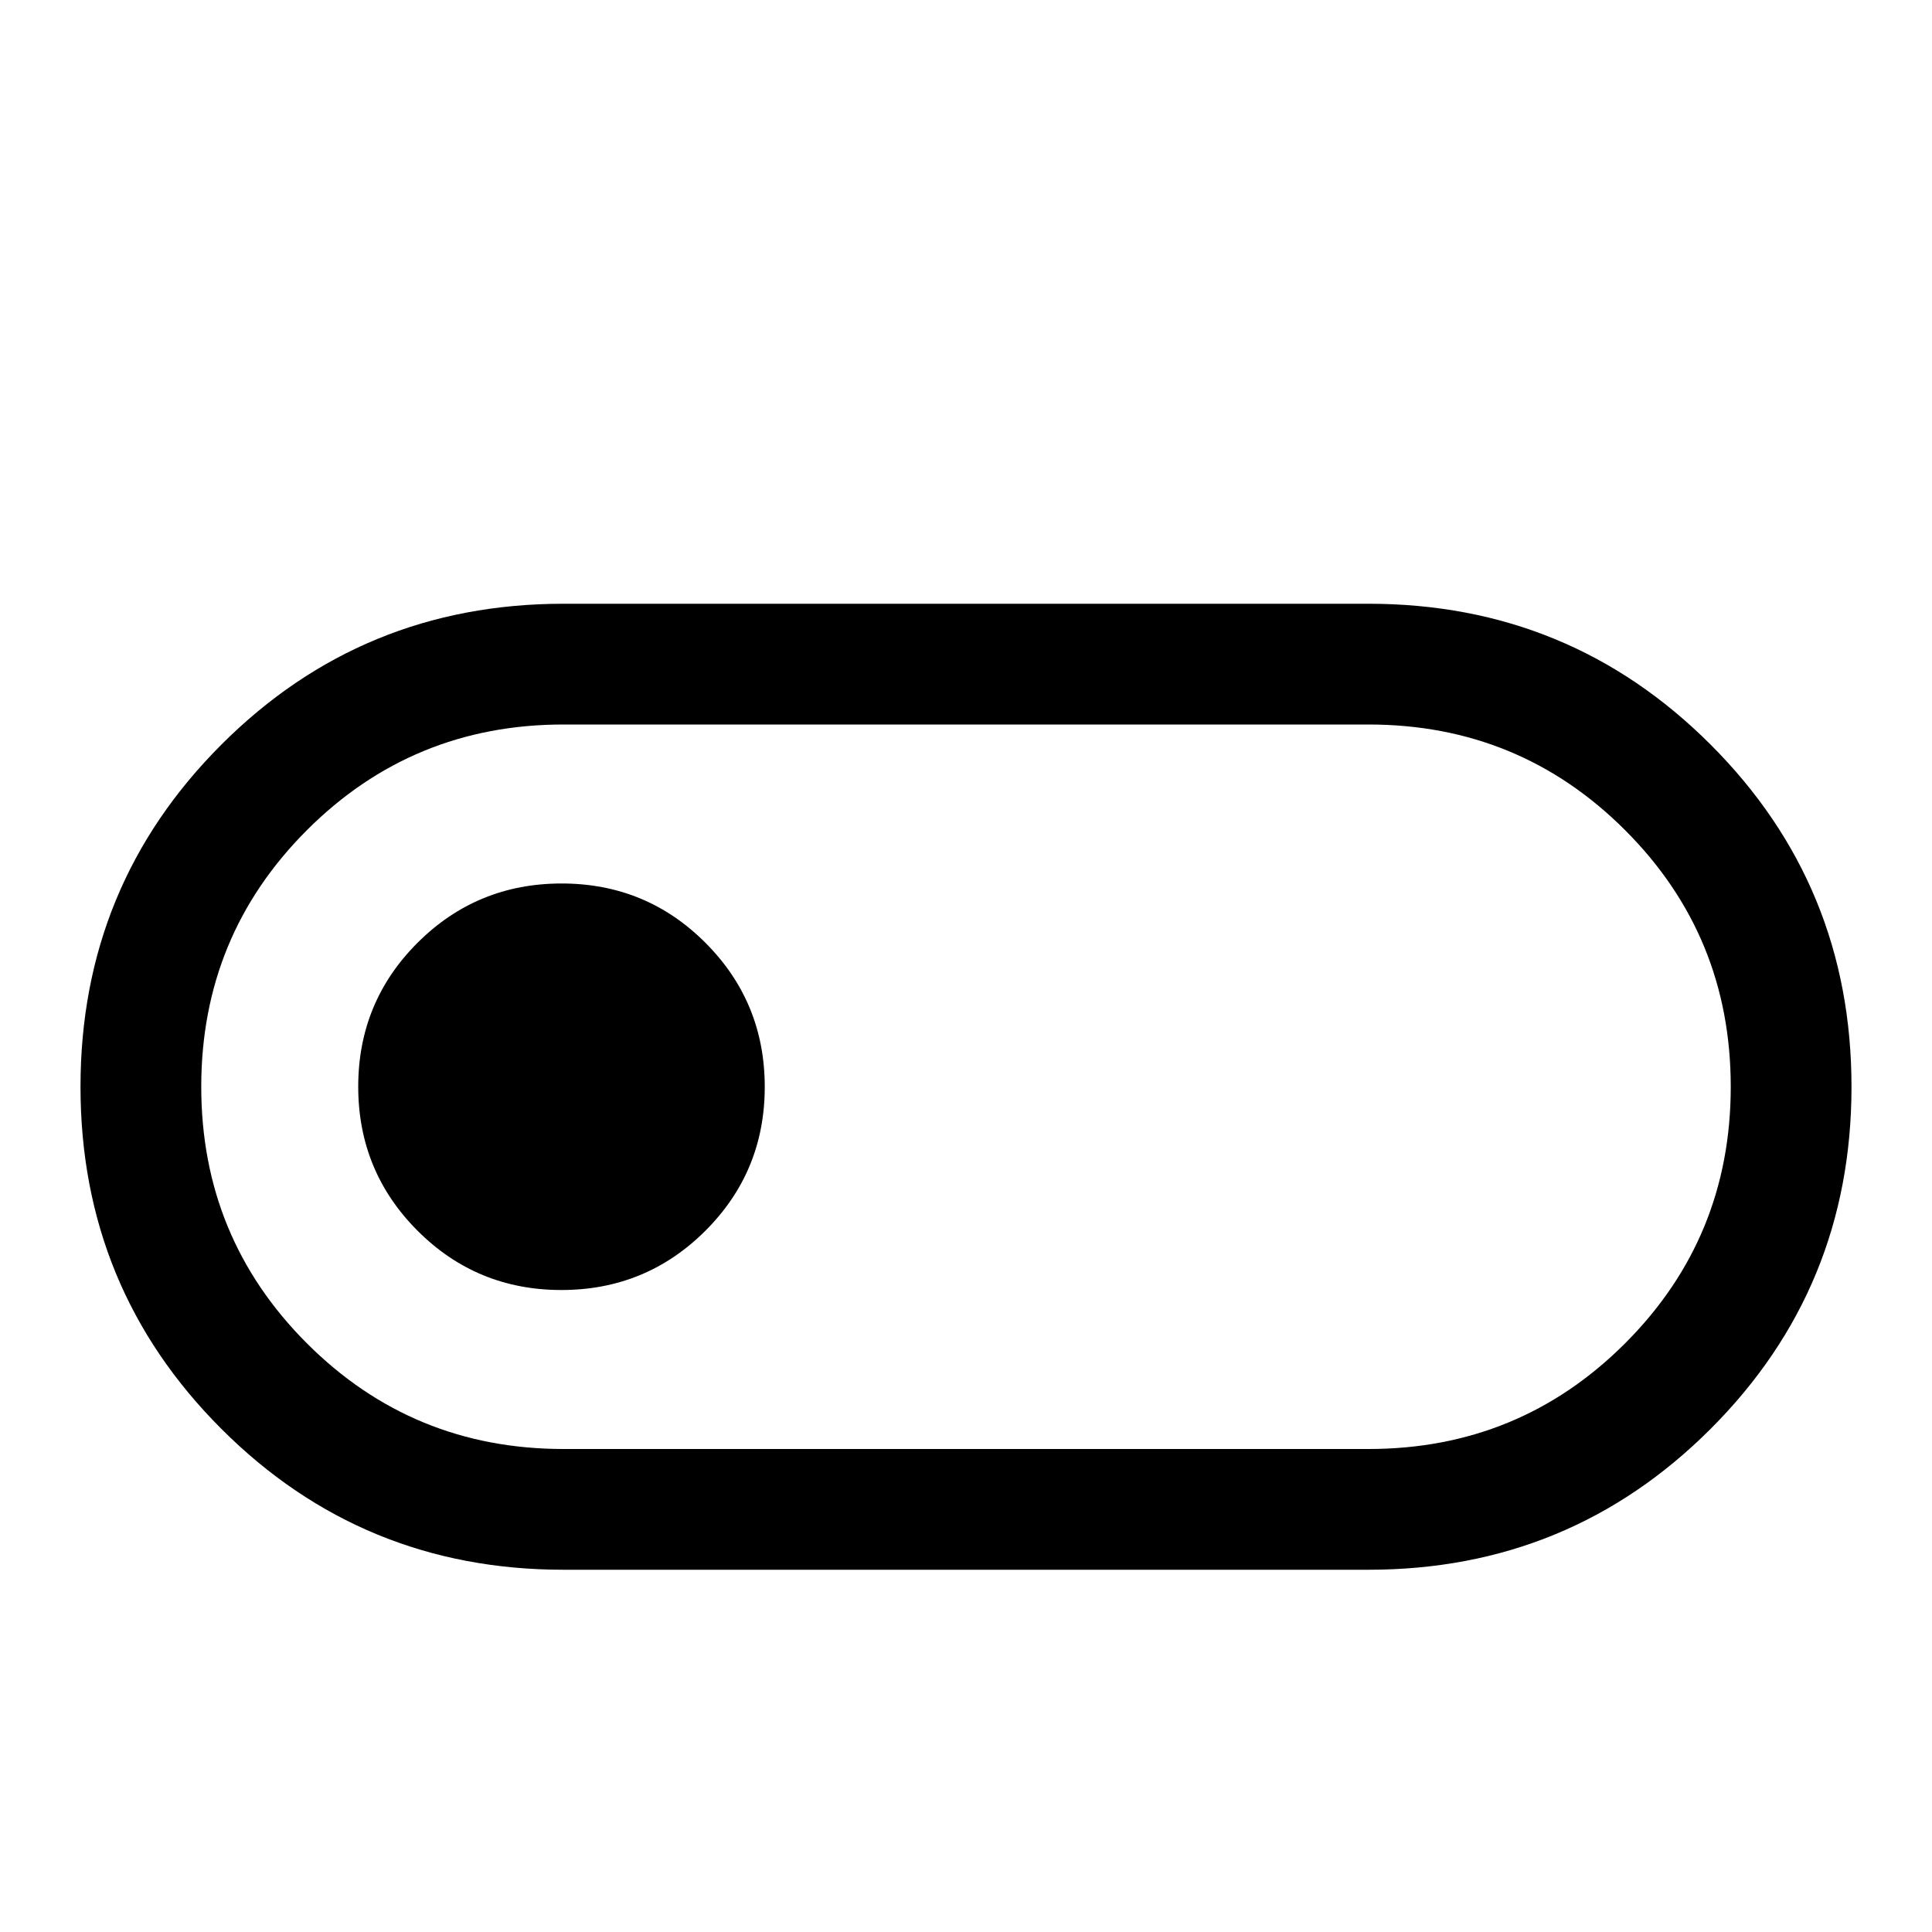
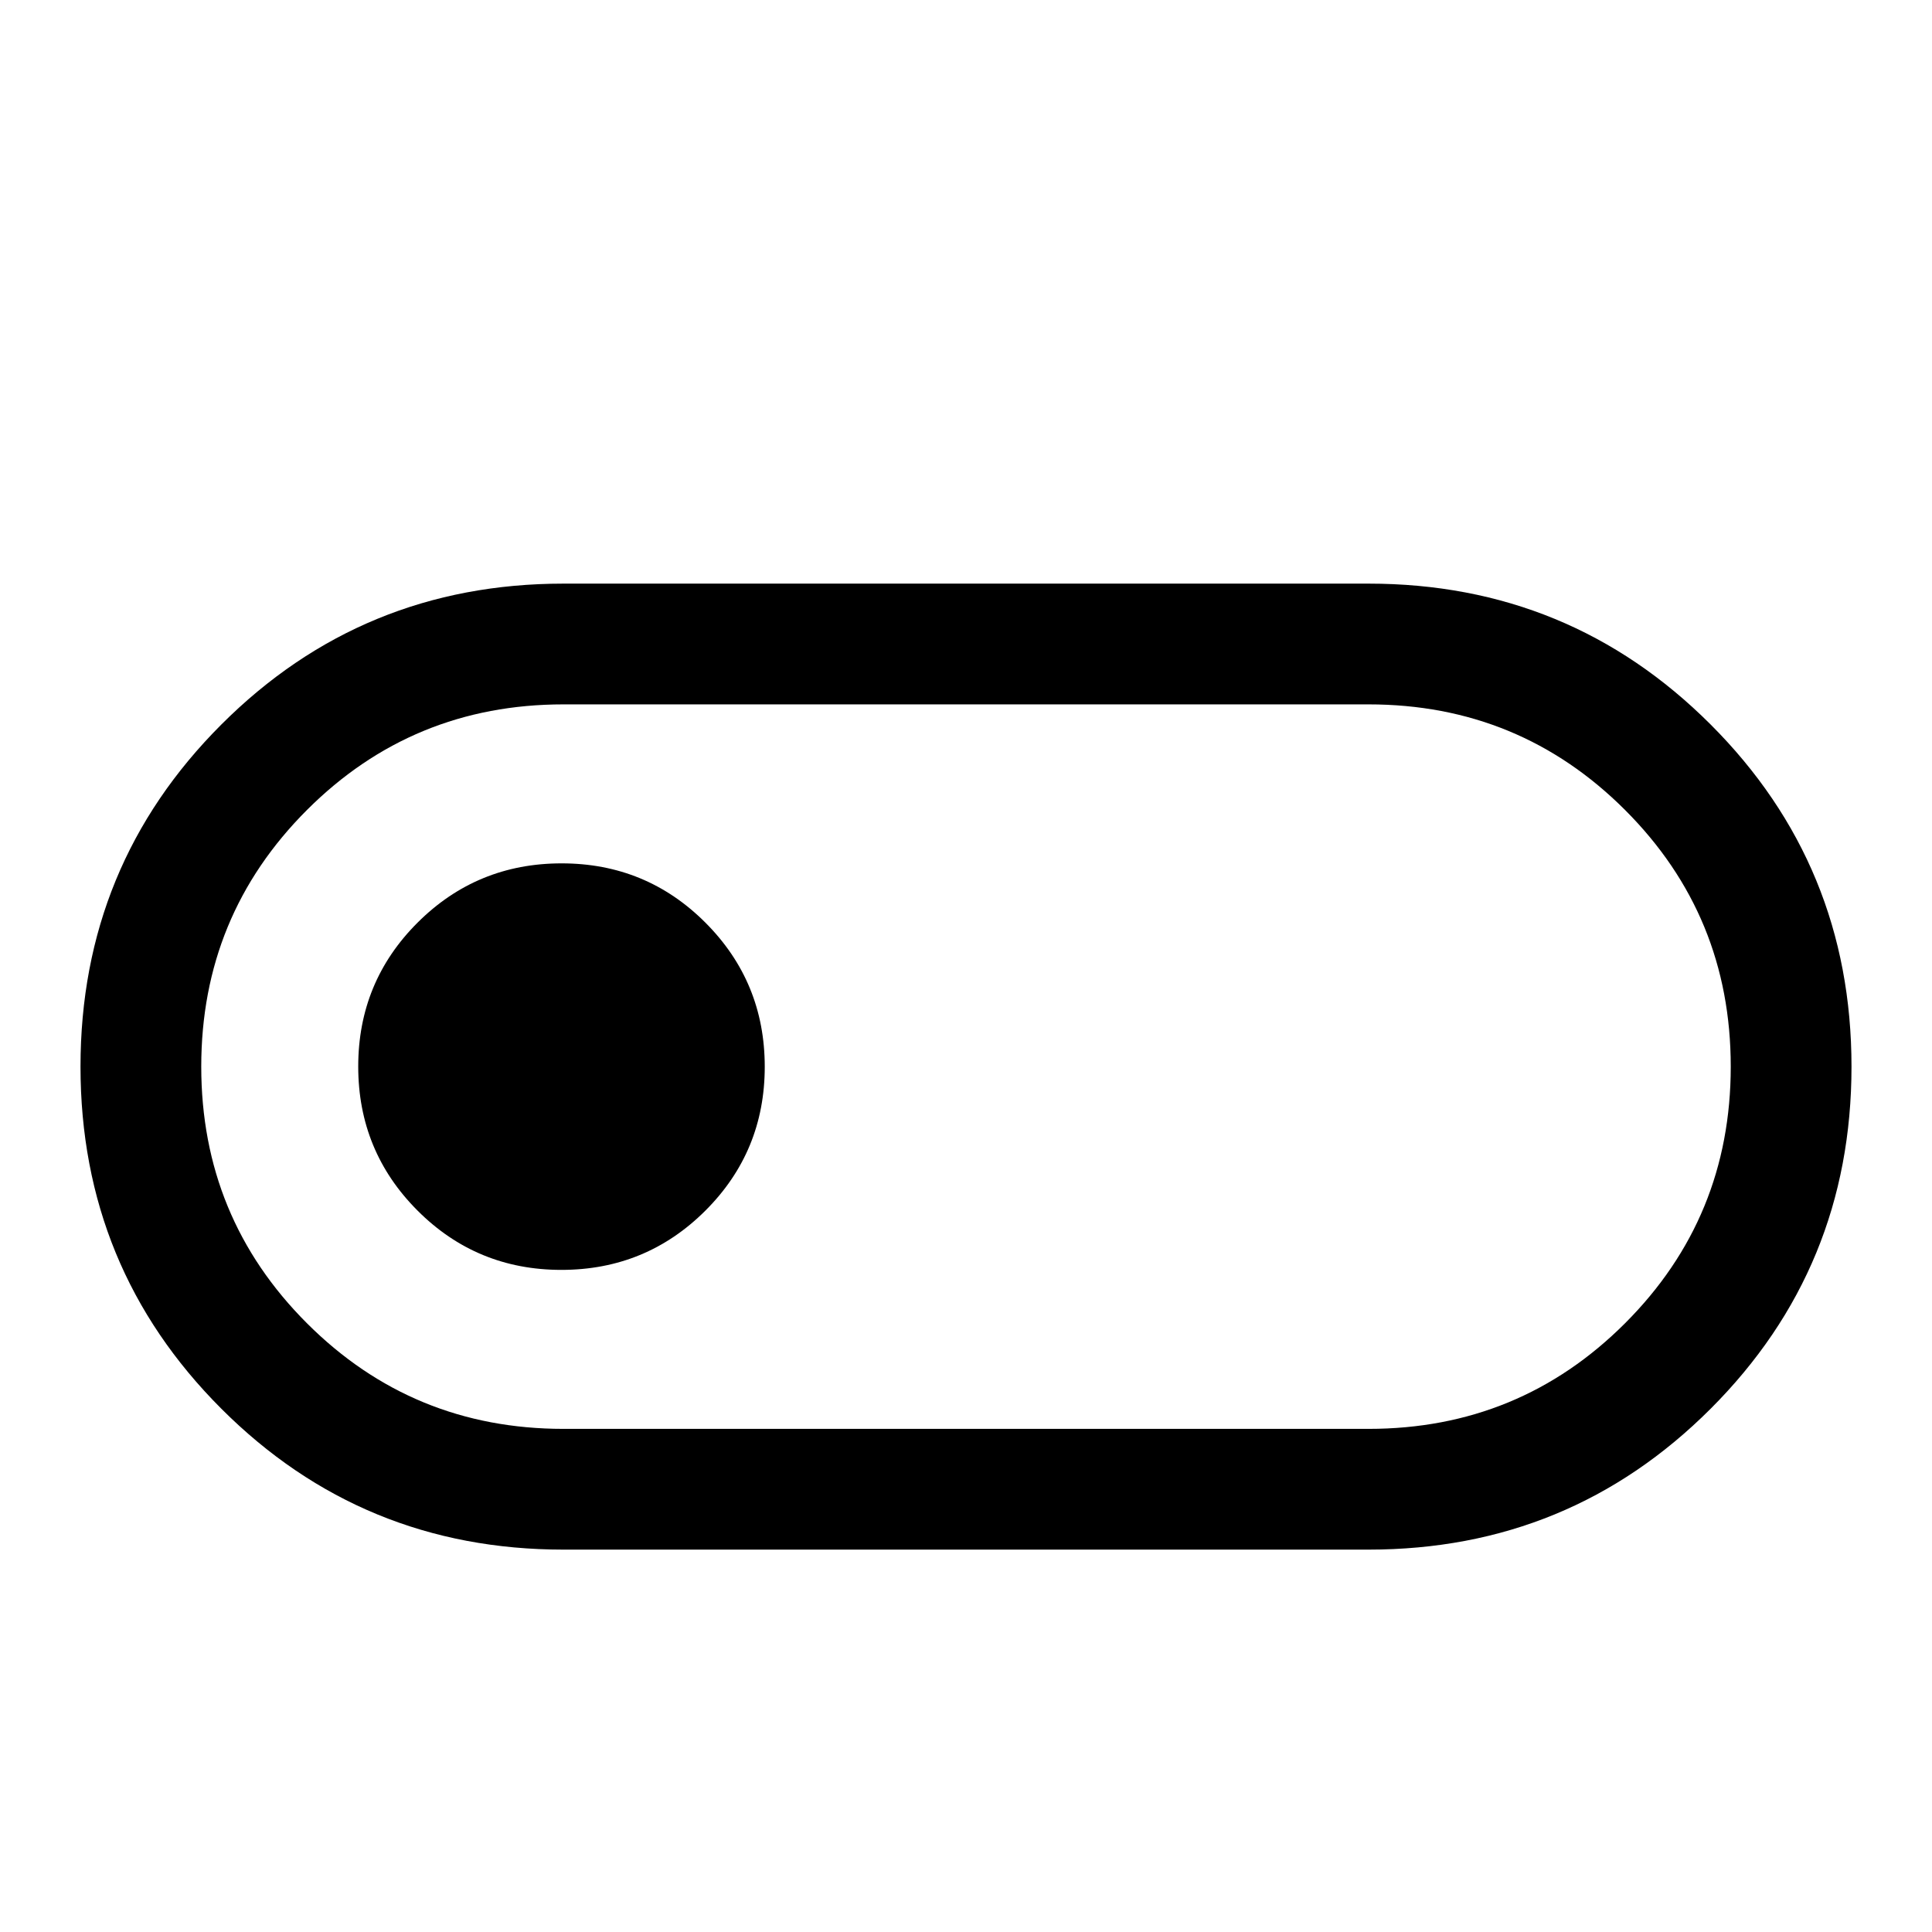
- <svg xmlns="http://www.w3.org/2000/svg" width="48" height="48" viewBox="0 -900 960 720">
+ <svg xmlns="http://www.w3.org/2000/svg" width="48" height="48" viewBox="0 -840 960 620">
  <path d="M280-240q-100 0-170-70T40-480q0-100 70-170t170-70h400q100 0 170 70t70 170q0 100-70 170t-170 70H280Zm0-60h400q75 0 127.5-52.5T860-480q0-75-52.5-127.5T680-660H280q-75 0-127.5 52.5T100-480q0 75 52.5 127.5T280-300Zm-1.059-79Q321-379 350.5-408.441t29.5-71.5Q380-522 350.559-551.5t-71.5-29.5Q237-581 207.5-551.559t-29.5 71.5Q178-438 207.441-408.5t71.5 29.5ZM480-480Z" />
</svg>
